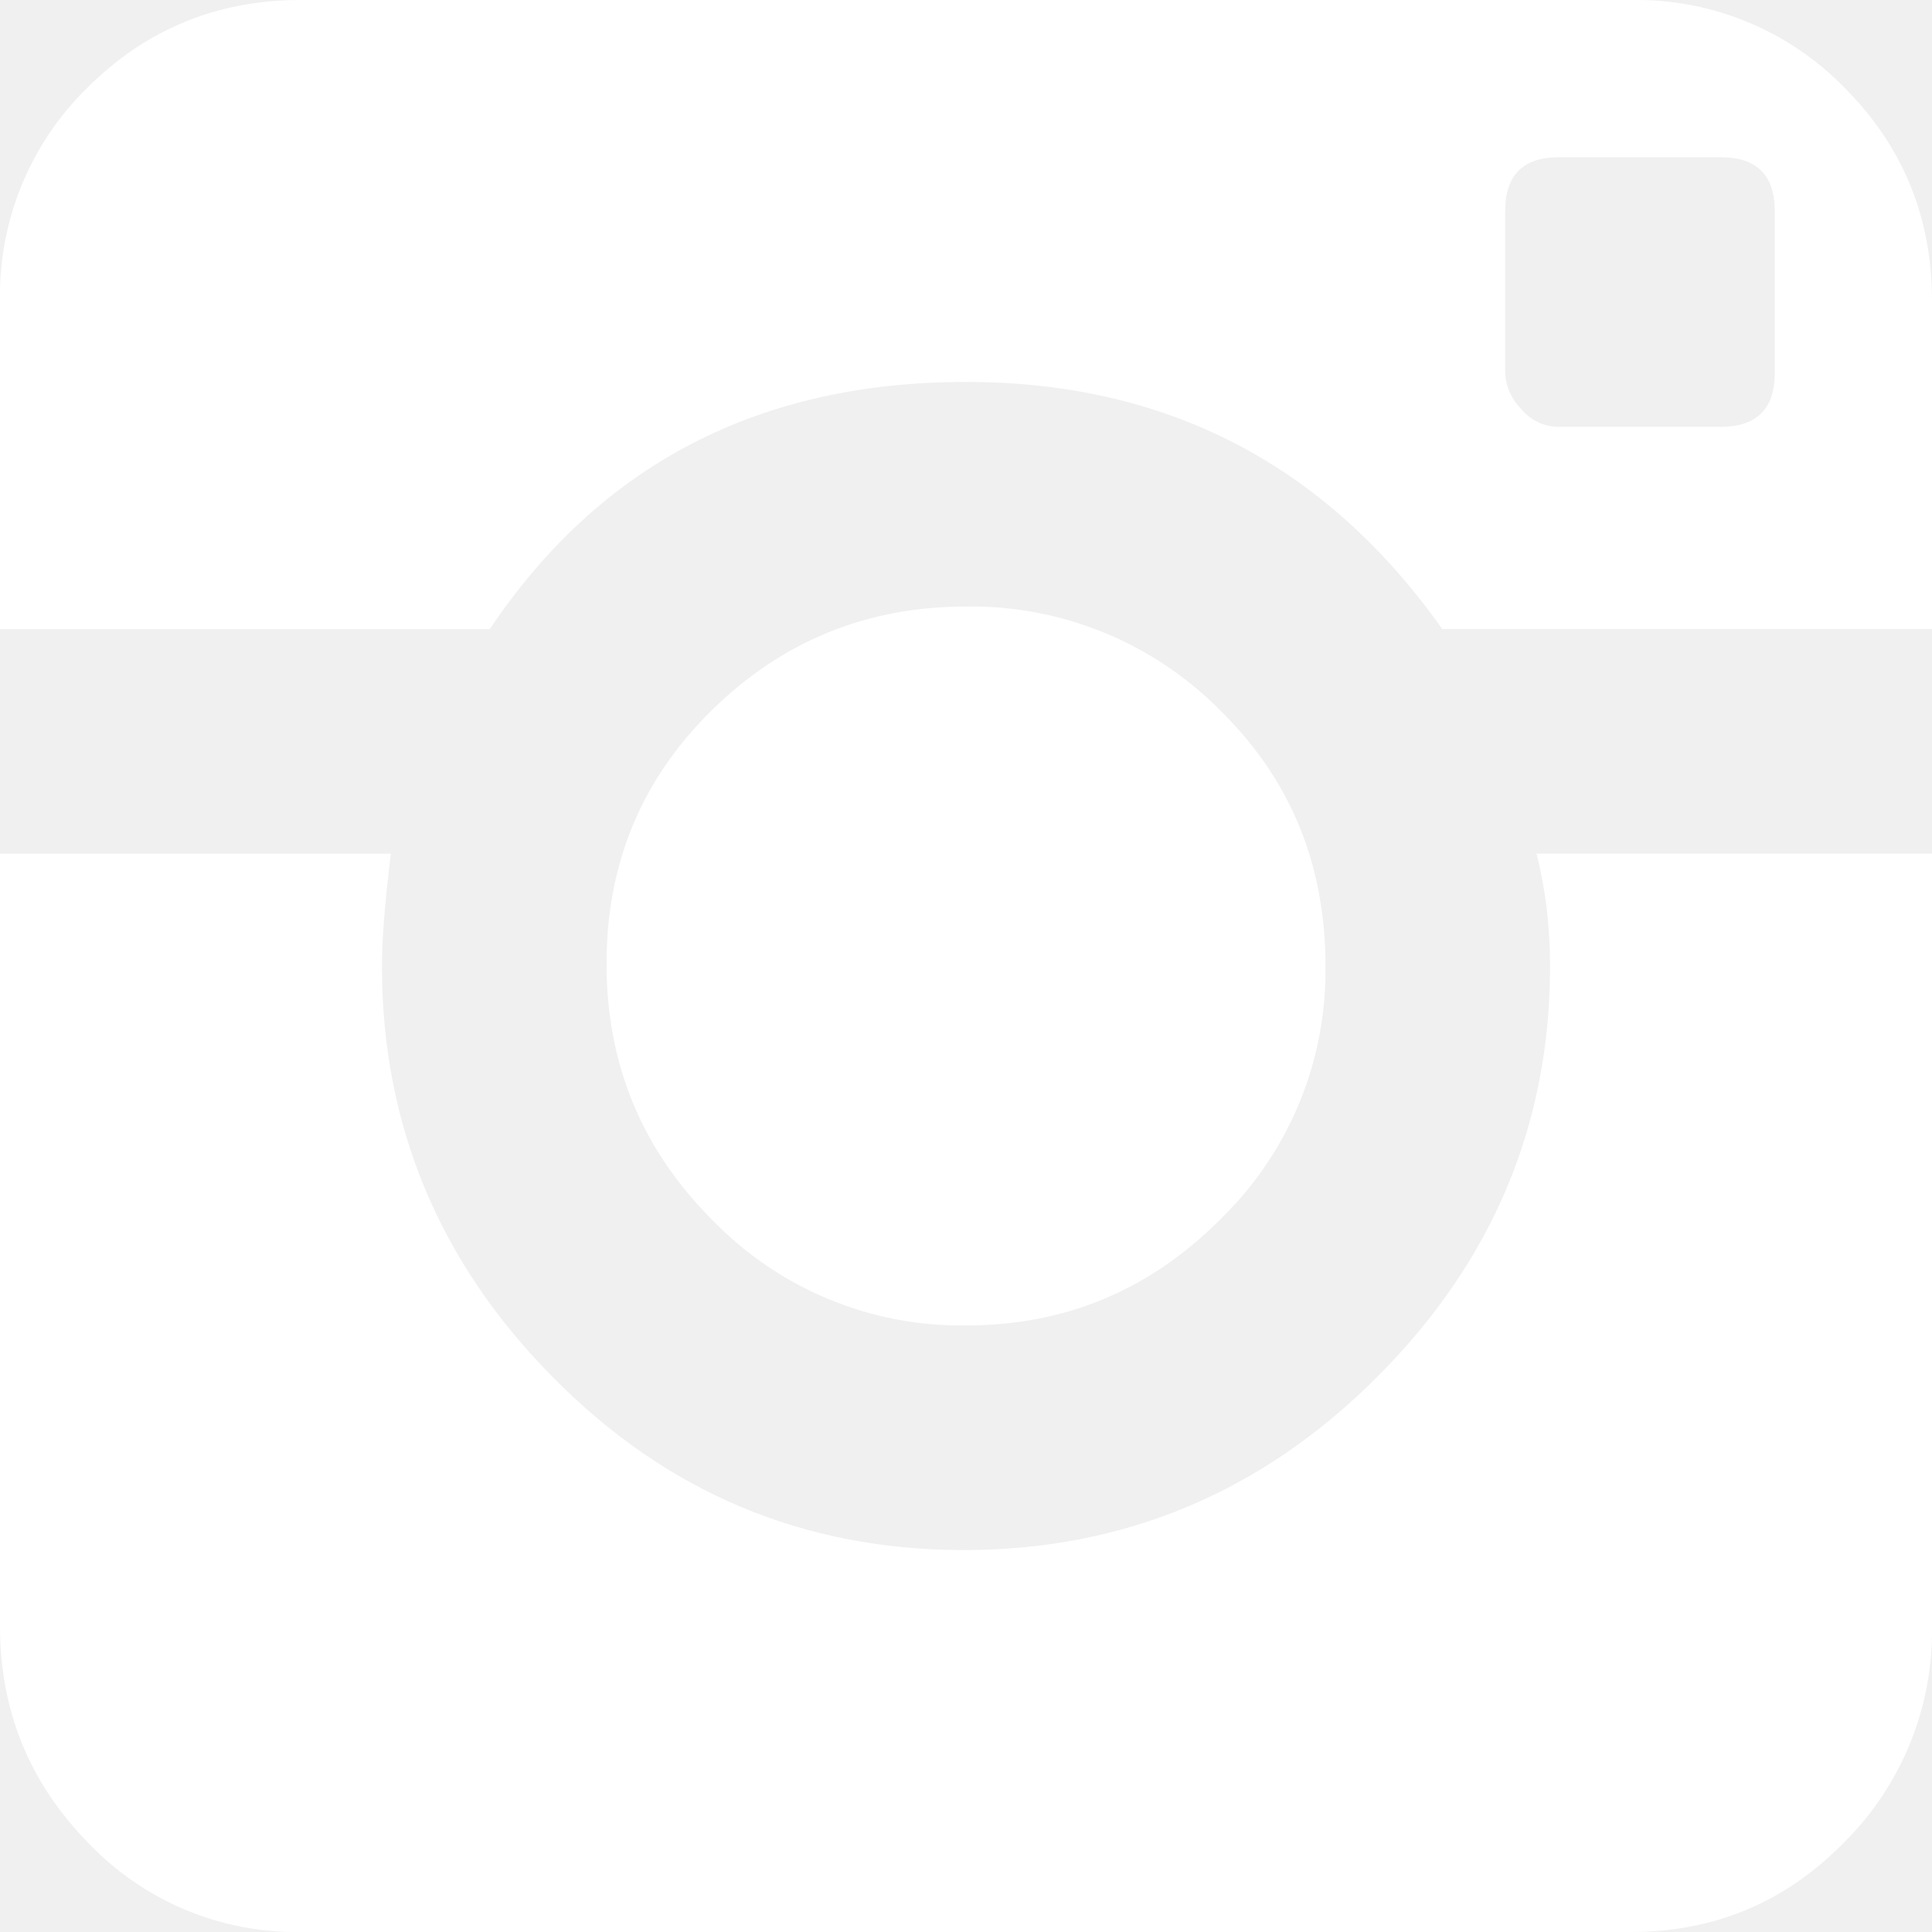
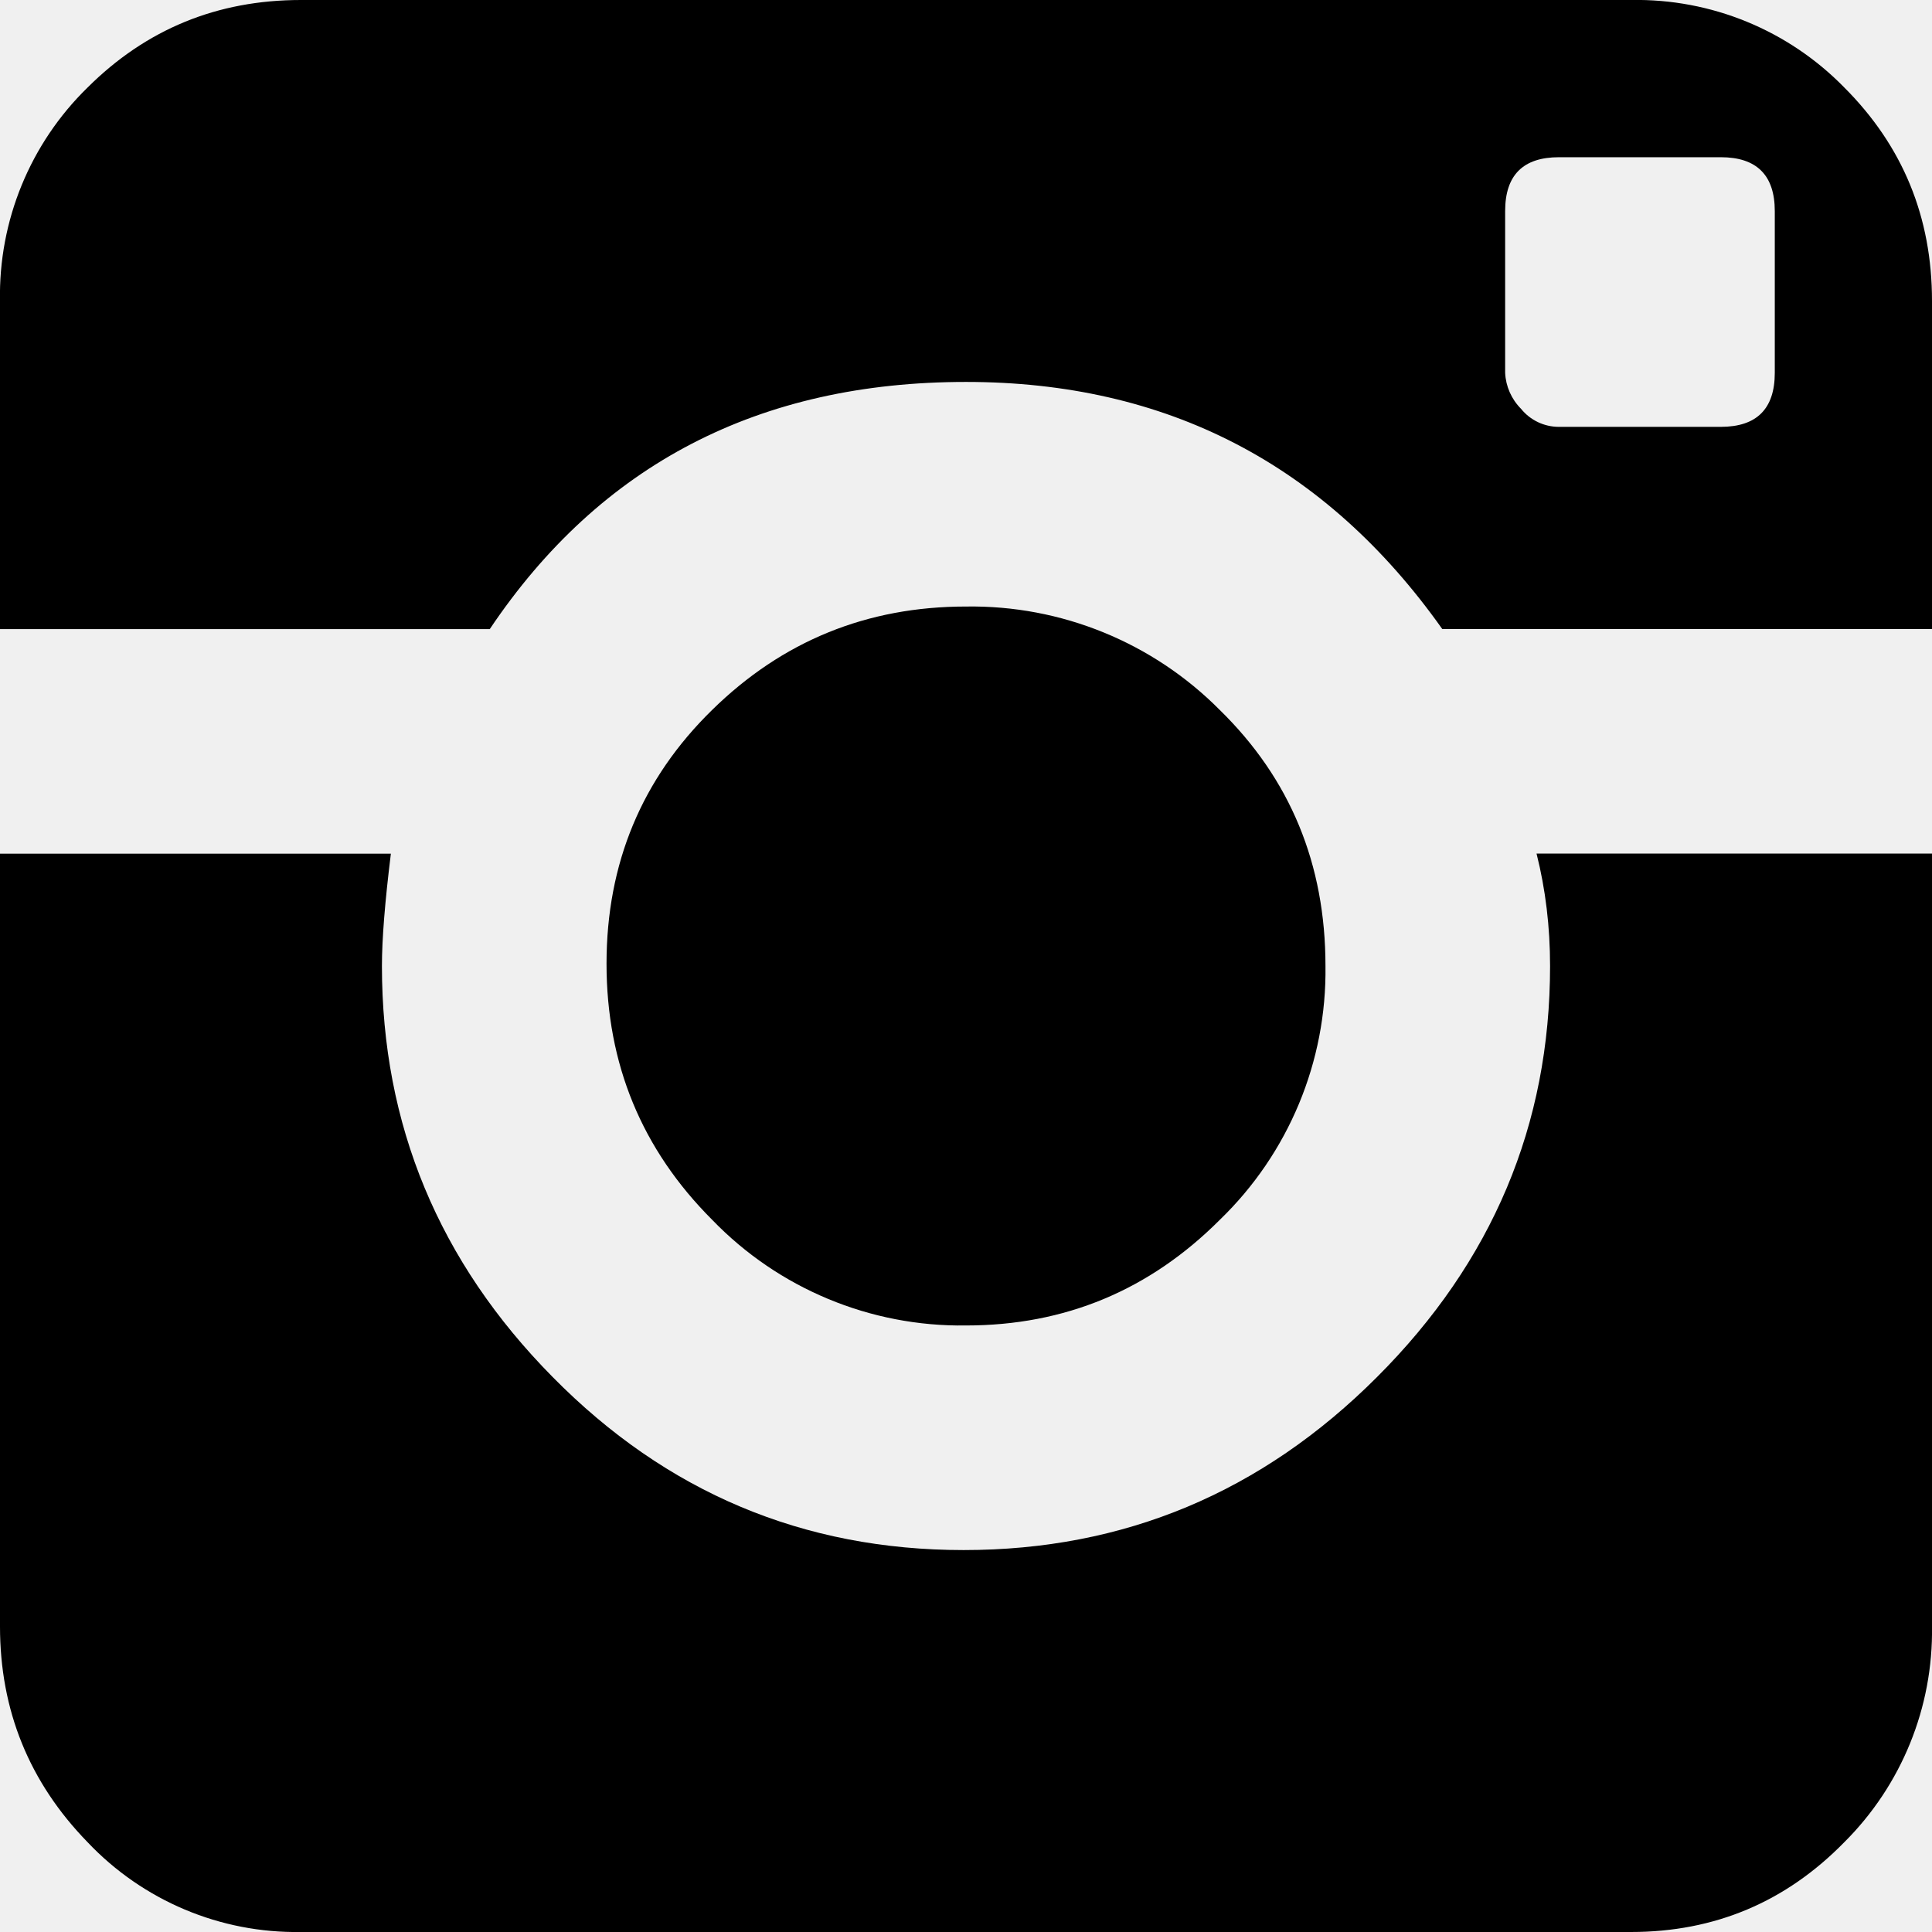
<svg xmlns="http://www.w3.org/2000/svg" width="16" height="16" viewBox="0 0 16 16">
-   <path fill="#FFF" fill-rule="evenodd" d="M11.404 11.404c-.955.956-2.096 1.433-3.423 1.433s-2.462-.477-3.404-1.433C3.634 10.45 3.163 9.314 3.163 8c0-.223.025-.533.074-.93H0v6.4c0 .694.242 1.29.725 1.786A2.378 2.378 0 0 0 2.492 16h11.015c.694 0 1.283-.249 1.767-.744A2.467 2.467 0 0 0 16 13.469v-6.4h-3.275c.075.298.112.608.112.931 0 1.315-.478 2.45-1.433 3.404zM2.492 0C1.798 0 1.21.242.725.725A2.405 2.405 0 0 0 0 2.492V5.21h4.056C4.973 3.844 6.288 3.163 8 3.163c1.661 0 2.977.681 3.944 2.046H16V2.492c0-.694-.242-1.283-.726-1.767A2.405 2.405 0 0 0 13.507 0H2.492zm11.759 3.535h-1.34a.403.403 0 0 1-.315-.15.452.452 0 0 1-.131-.297v-1.34c0-.297.148-.446.446-.446h1.34c.297 0 .447.149.447.446v1.34c0 .298-.15.447-.447.447zM10.102 5.88A2.897 2.897 0 0 0 8 5.023c-.819 0-1.52.285-2.102.856-.583.57-.875 1.271-.875 2.102s.292 1.538.875 2.121A2.865 2.865 0 0 0 8 10.977c.819 0 1.52-.292 2.102-.875A2.866 2.866 0 0 0 10.977 8c0-.844-.292-1.55-.875-2.12z" />
+   <path fill="#000" fill-rule="evenodd" d="M11.404 11.404c-.955.956-2.096 1.433-3.423 1.433s-2.462-.477-3.404-1.433C3.634 10.45 3.163 9.314 3.163 8c0-.223.025-.533.074-.93H0v6.4c0 .694.242 1.29.725 1.786A2.378 2.378 0 0 0 2.492 16h11.015c.694 0 1.283-.249 1.767-.744A2.467 2.467 0 0 0 16 13.469v-6.4h-3.275c.075.298.112.608.112.931 0 1.315-.478 2.45-1.433 3.404zM2.492 0C1.798 0 1.21.242.725.725A2.405 2.405 0 0 0 0 2.492V5.21h4.056C4.973 3.844 6.288 3.163 8 3.163c1.661 0 2.977.681 3.944 2.046H16V2.492c0-.694-.242-1.283-.726-1.767A2.405 2.405 0 0 0 13.507 0H2.492zm11.759 3.535h-1.34a.403.403 0 0 1-.315-.15.452.452 0 0 1-.131-.297v-1.34c0-.297.148-.446.446-.446h1.34c.297 0 .447.149.447.446v1.34c0 .298-.15.447-.447.447zM10.102 5.88A2.897 2.897 0 0 0 8 5.023c-.819 0-1.52.285-2.102.856-.583.57-.875 1.271-.875 2.102s.292 1.538.875 2.121A2.865 2.865 0 0 0 8 10.977c.819 0 1.52-.292 2.102-.875A2.866 2.866 0 0 0 10.977 8c0-.844-.292-1.55-.875-2.12z" />
</svg>
